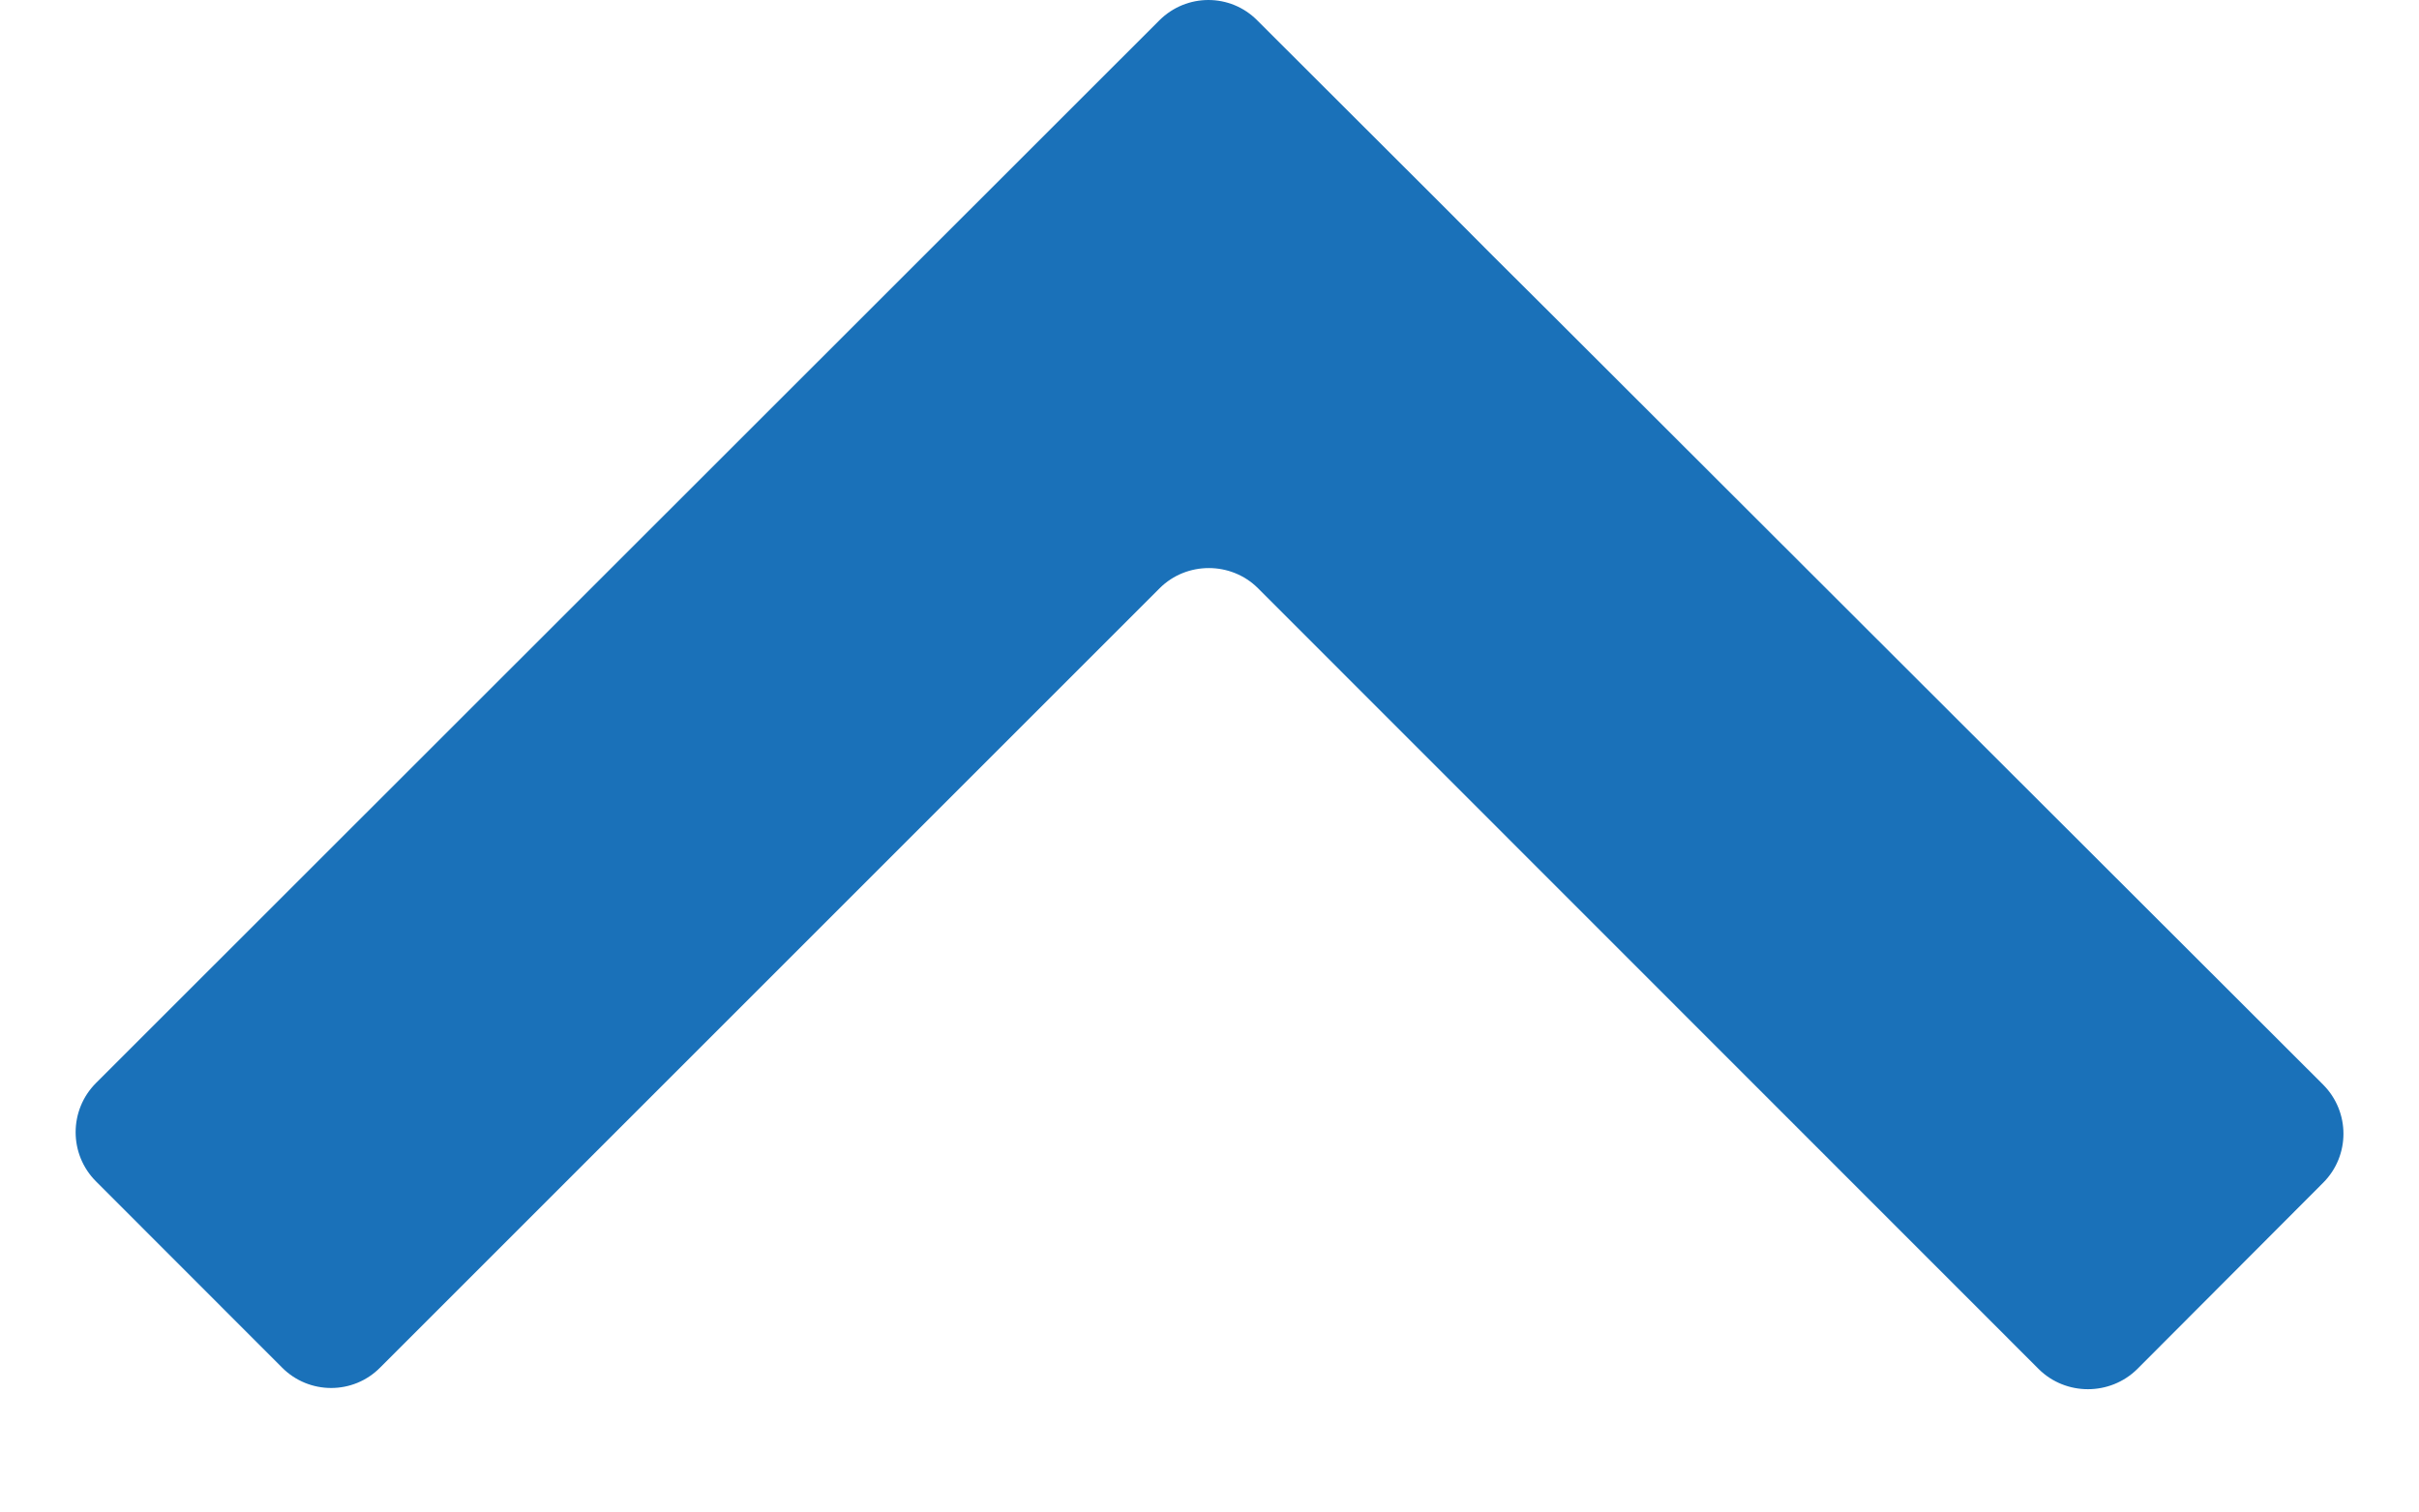
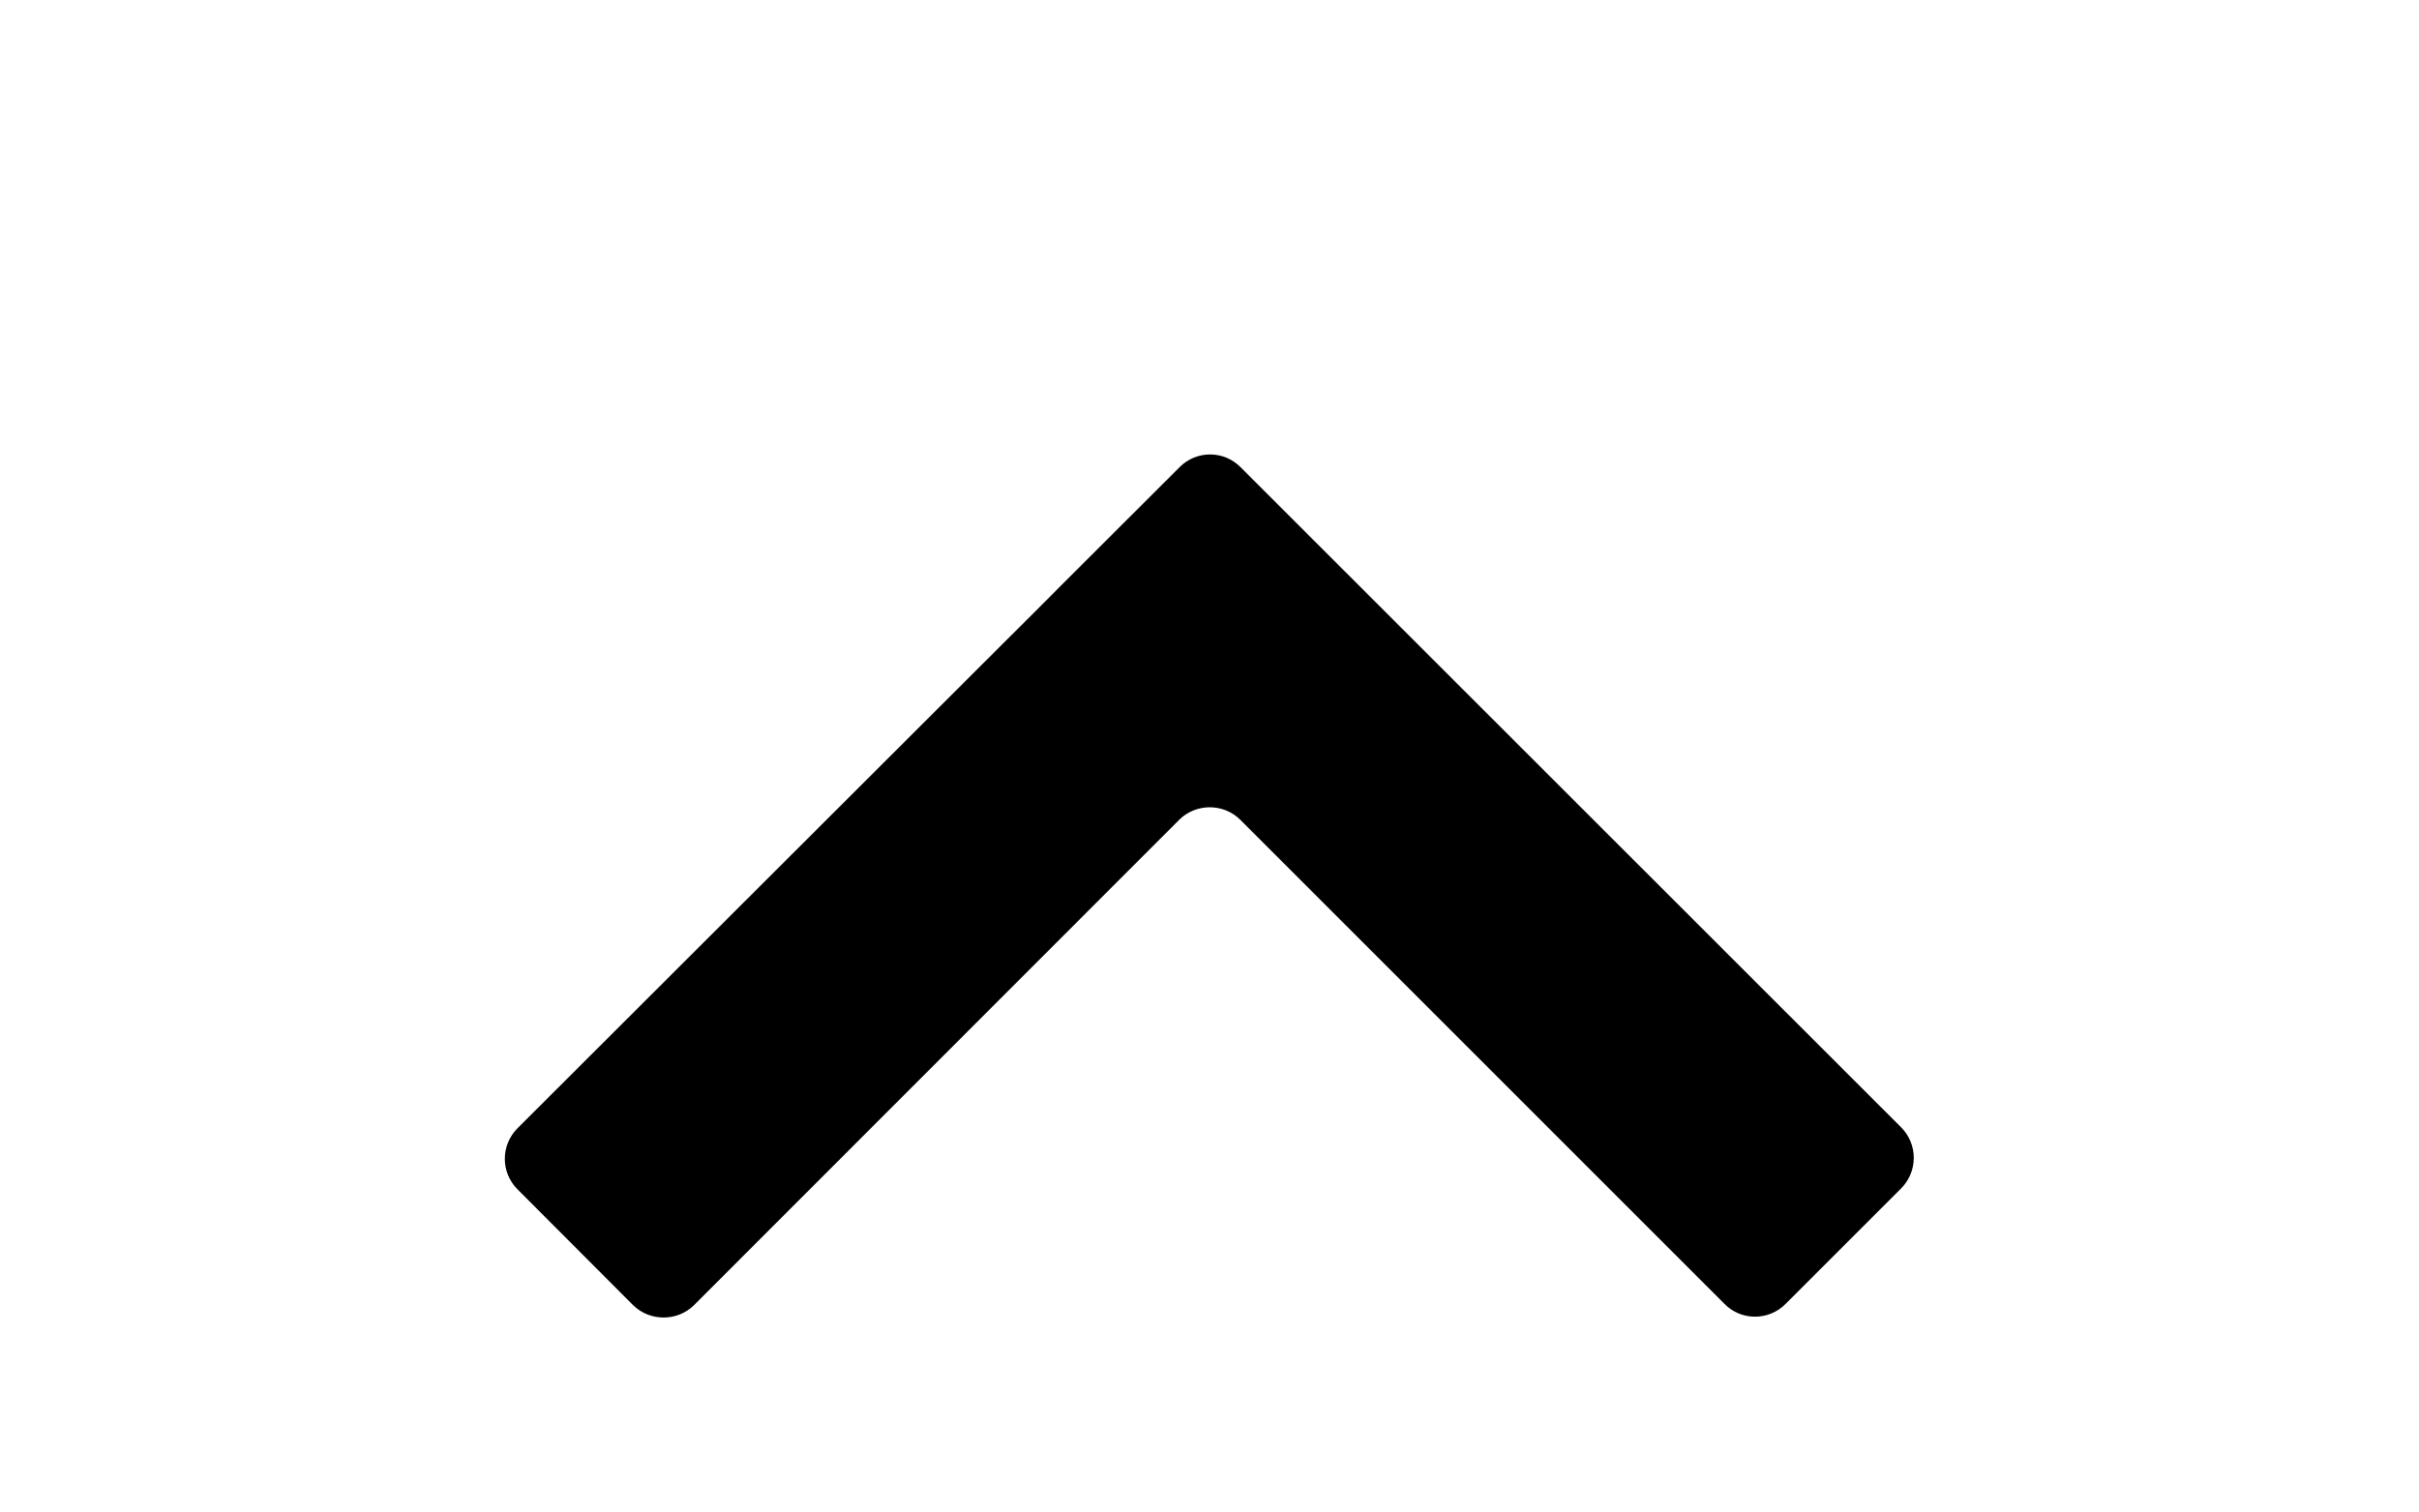
- <svg xmlns="http://www.w3.org/2000/svg" version="1.1" id="Layer_1" x="0px" y="0px" width="16px" height="10px" viewBox="0 0 16 10" enable-background="new 0 0 16 10" xml:space="preserve">
-   <path fill="#1A71B9" d="M2.515,9.047c-0.178,0.181-0.471,0.181-0.65,0L0.636,7.817c-0.181-0.18-0.181-0.473,0-0.653l7.032-7.029  c0.18-0.18,0.47-0.18,0.648,0l1.231,1.229c0.179,0.181,0.471,0.473,0.65,0.65l5.169,5.162c0.179,0.18,0.179,0.47,0,0.649  l-1.23,1.233c-0.18,0.177-0.472,0.177-0.651,0L8.32,3.891c-0.178-0.177-0.471-0.177-0.649,0L2.515,9.047z" />
+ <svg xmlns="http://www.w3.org/2000/svg" version="1.1" width="1638" height="1024" viewBox="0 0 1638 1024">
+   <g id="icomoon-ignore">
+ </g>
+   <path d="M839.801 555.211c-11.319-11.258-29.957-11.258-41.277 0l-328.509 328.7c-11.386 11.258-29.957 11.258-41.405 0l-78.231-78.422c-11.386-11.386-11.386-29.831 0-41.277l328.763-328.318c11.386-11.258 29.957-29.831 41.342-41.341l78.295-78.166c11.386-11.449 29.831-11.449 41.215 0l447.256 447.064c11.512 11.449 11.512 30.086 0 41.532l-78.166 78.167c-11.386 11.512-30.022 11.512-41.341 0l-327.936-327.936z" />
</svg>
